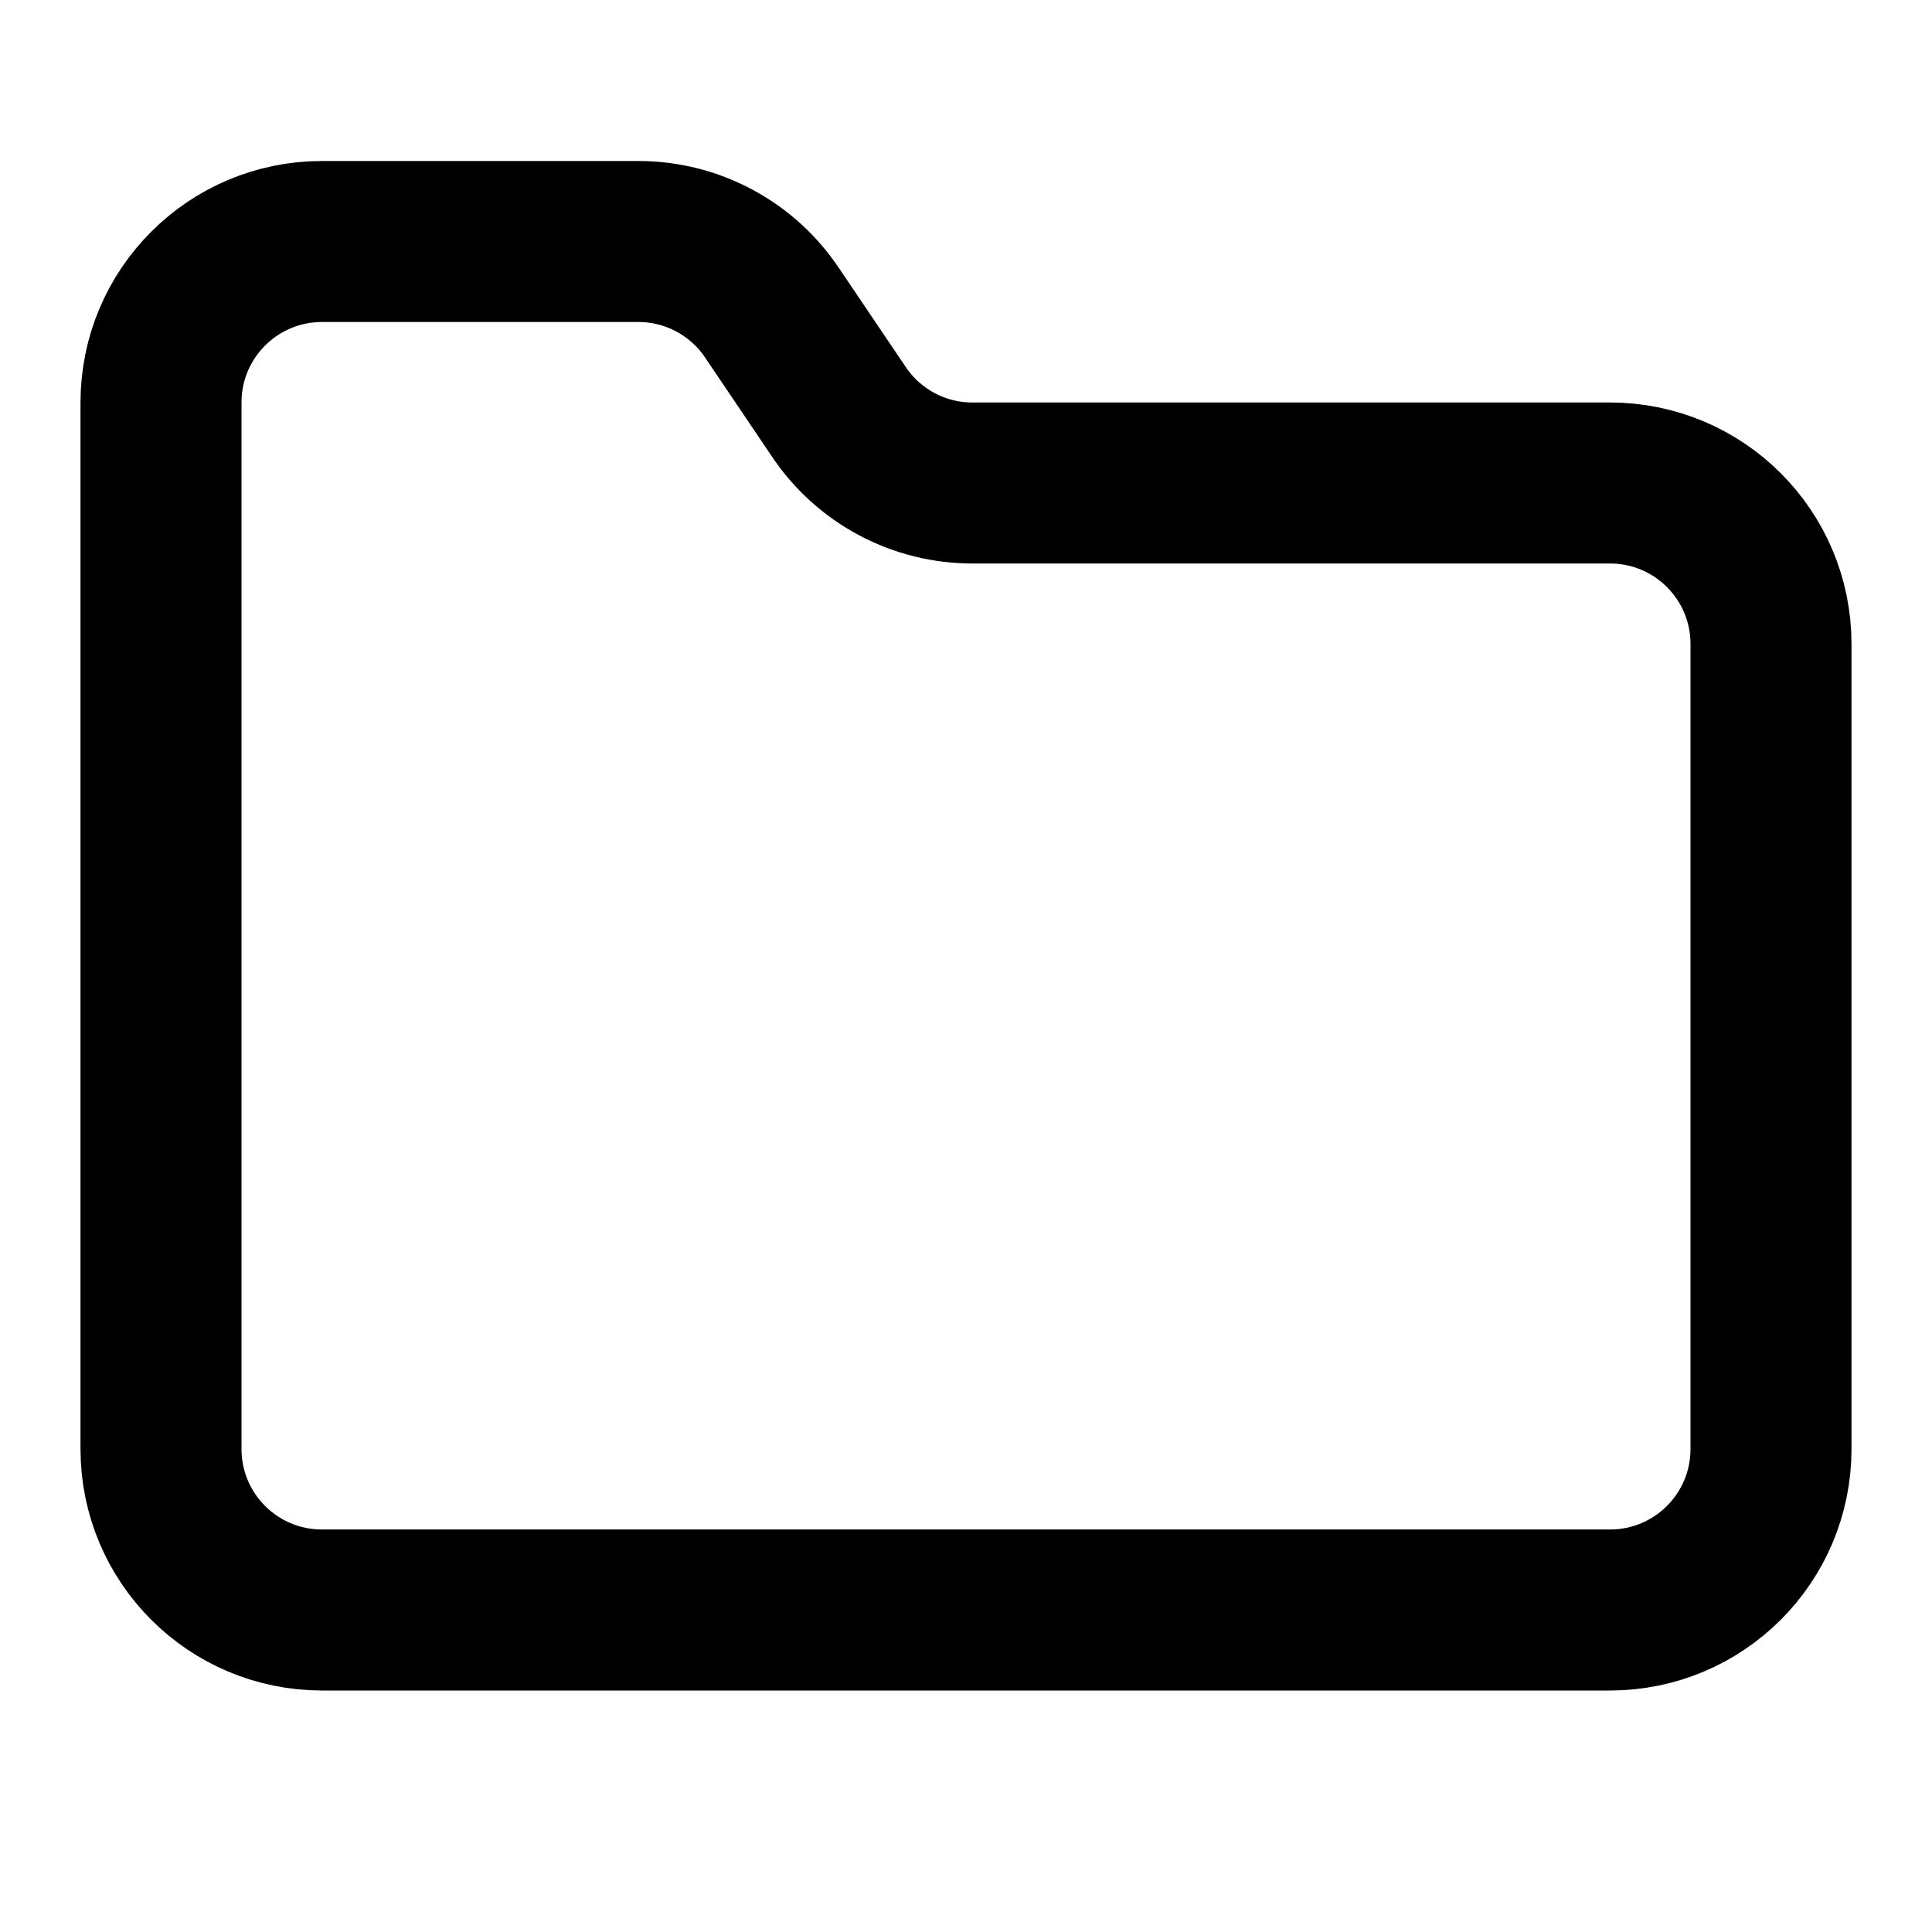
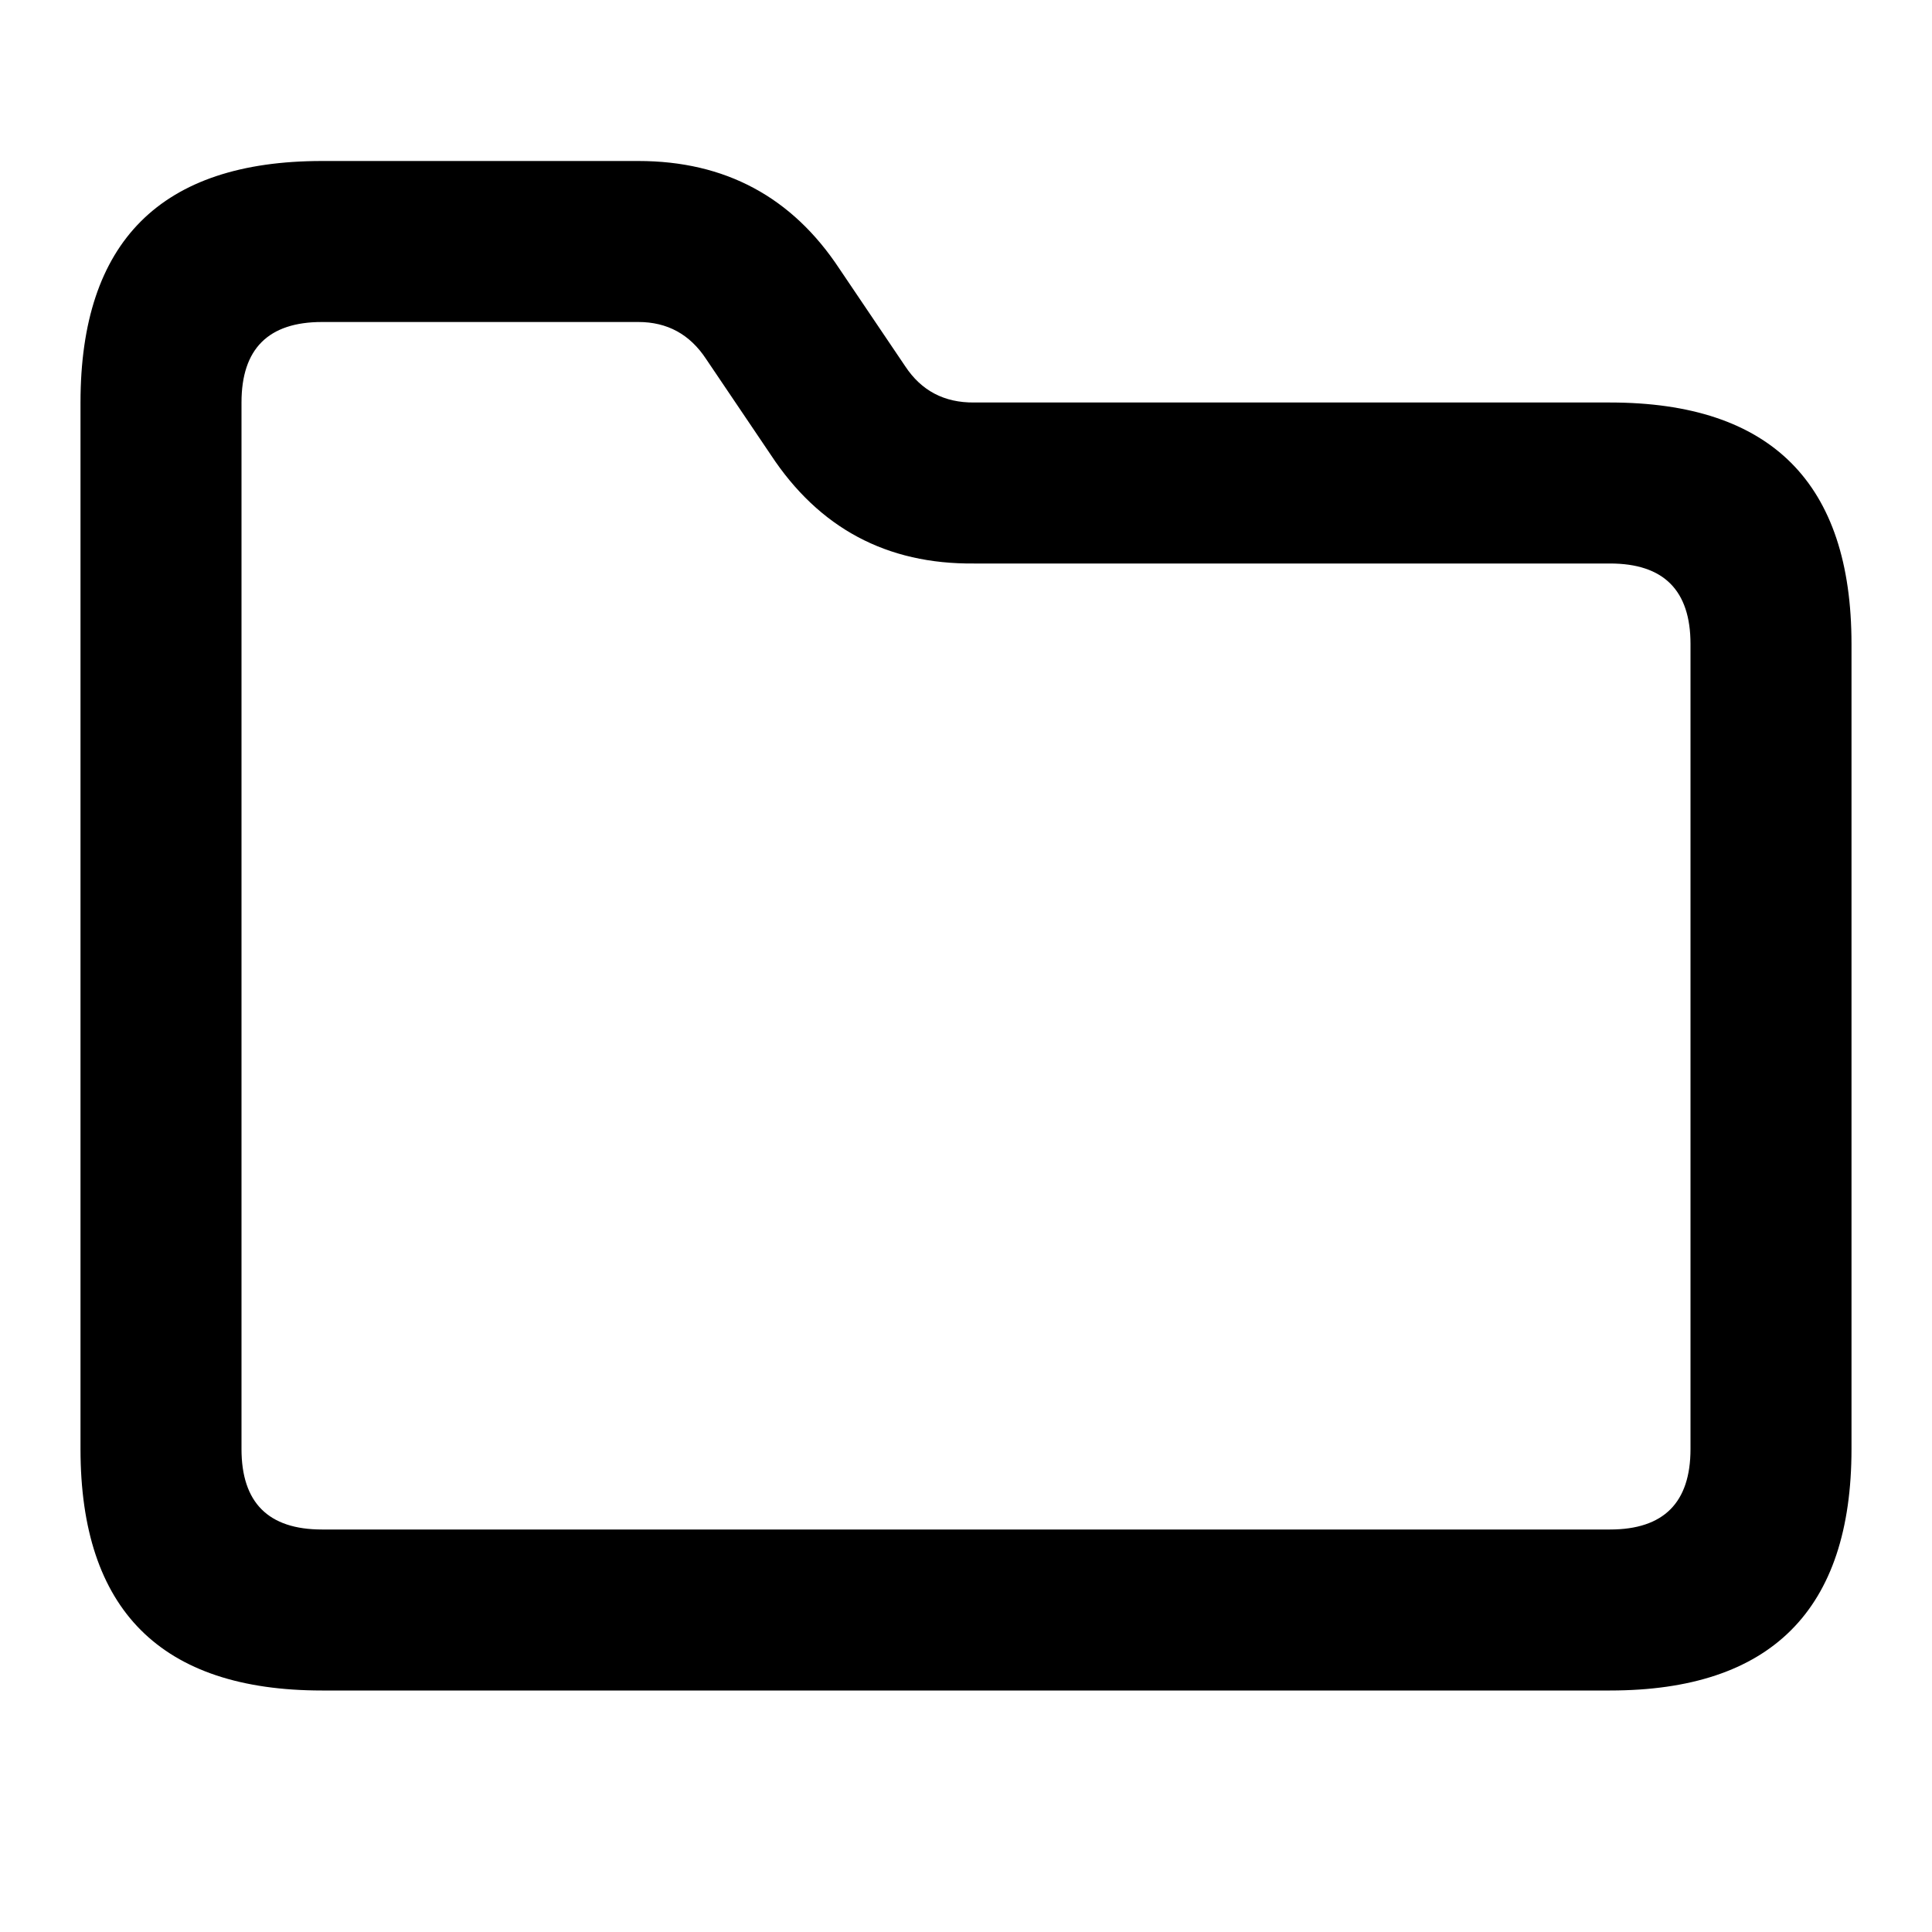
<svg xmlns="http://www.w3.org/2000/svg" width="24" height="24" viewBox="0 0 24 24">
-   <path d="M20 20 C21.105 20 22 19.105 22 18 L22 8 C22 6.895 21.105 6 20 6 L12.1 6 C11.42 6.007 10.784 5.668 10.41 5.1 L9.6 3.9 C9.23 3.338 8.603 3 7.93 3 L4 3 C2.895 3 2 3.895 2 5 L2 18 C2 19.105 2.895 20 4 20 L20 20 Z" fill="none" stroke="#000" stroke-width="2" stroke-linecap="round" stroke-linejoin="round" />
+   <path fill="#000" d="M20 21H4Q1 21 1 18V5Q1 2 4 2L7.93 2Q9.546 2 10.429 3.341L11.245 4.55Q11.545 5.005 12.1 5H20Q23 5 23 8V18Q23 21 20 21ZM20 19Q21 19 21 18V8Q21 7 20 7H12.1Q10.474 7.016 9.575 5.65L8.771 4.459Q8.469 4 7.93 4L4 4Q3 4 3 5V18Q3 19 4 19Z" />
</svg>
